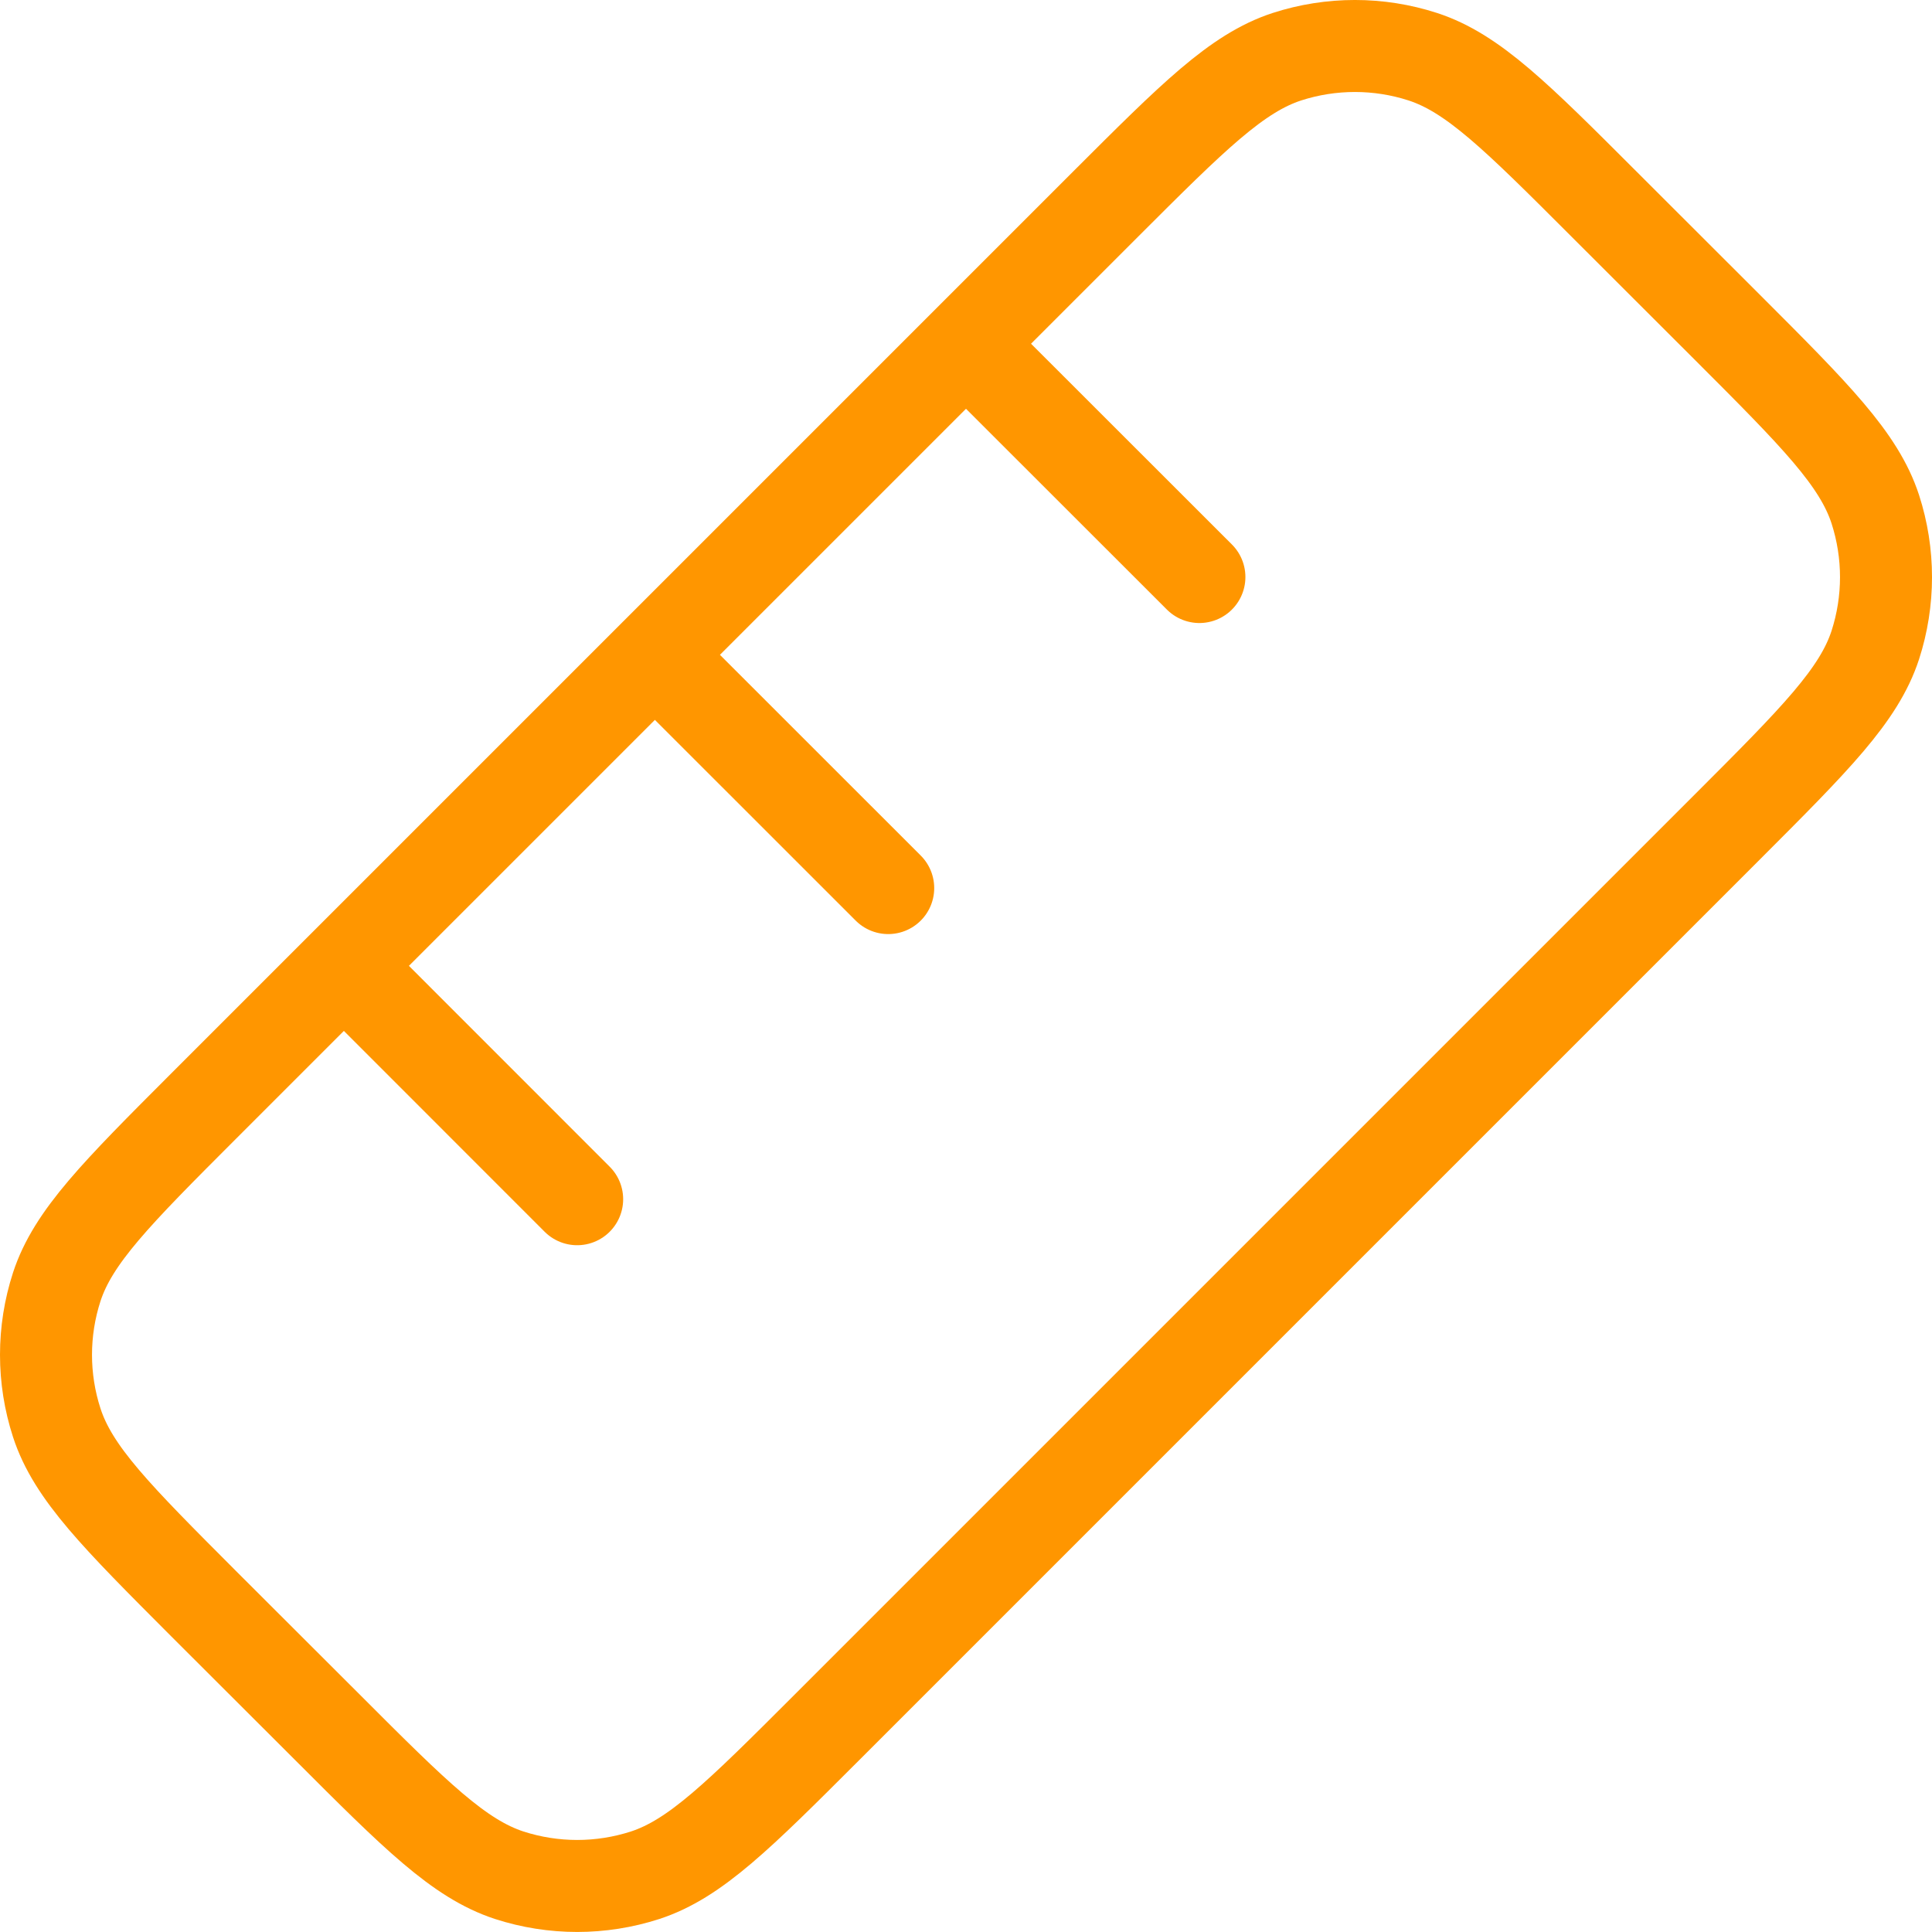
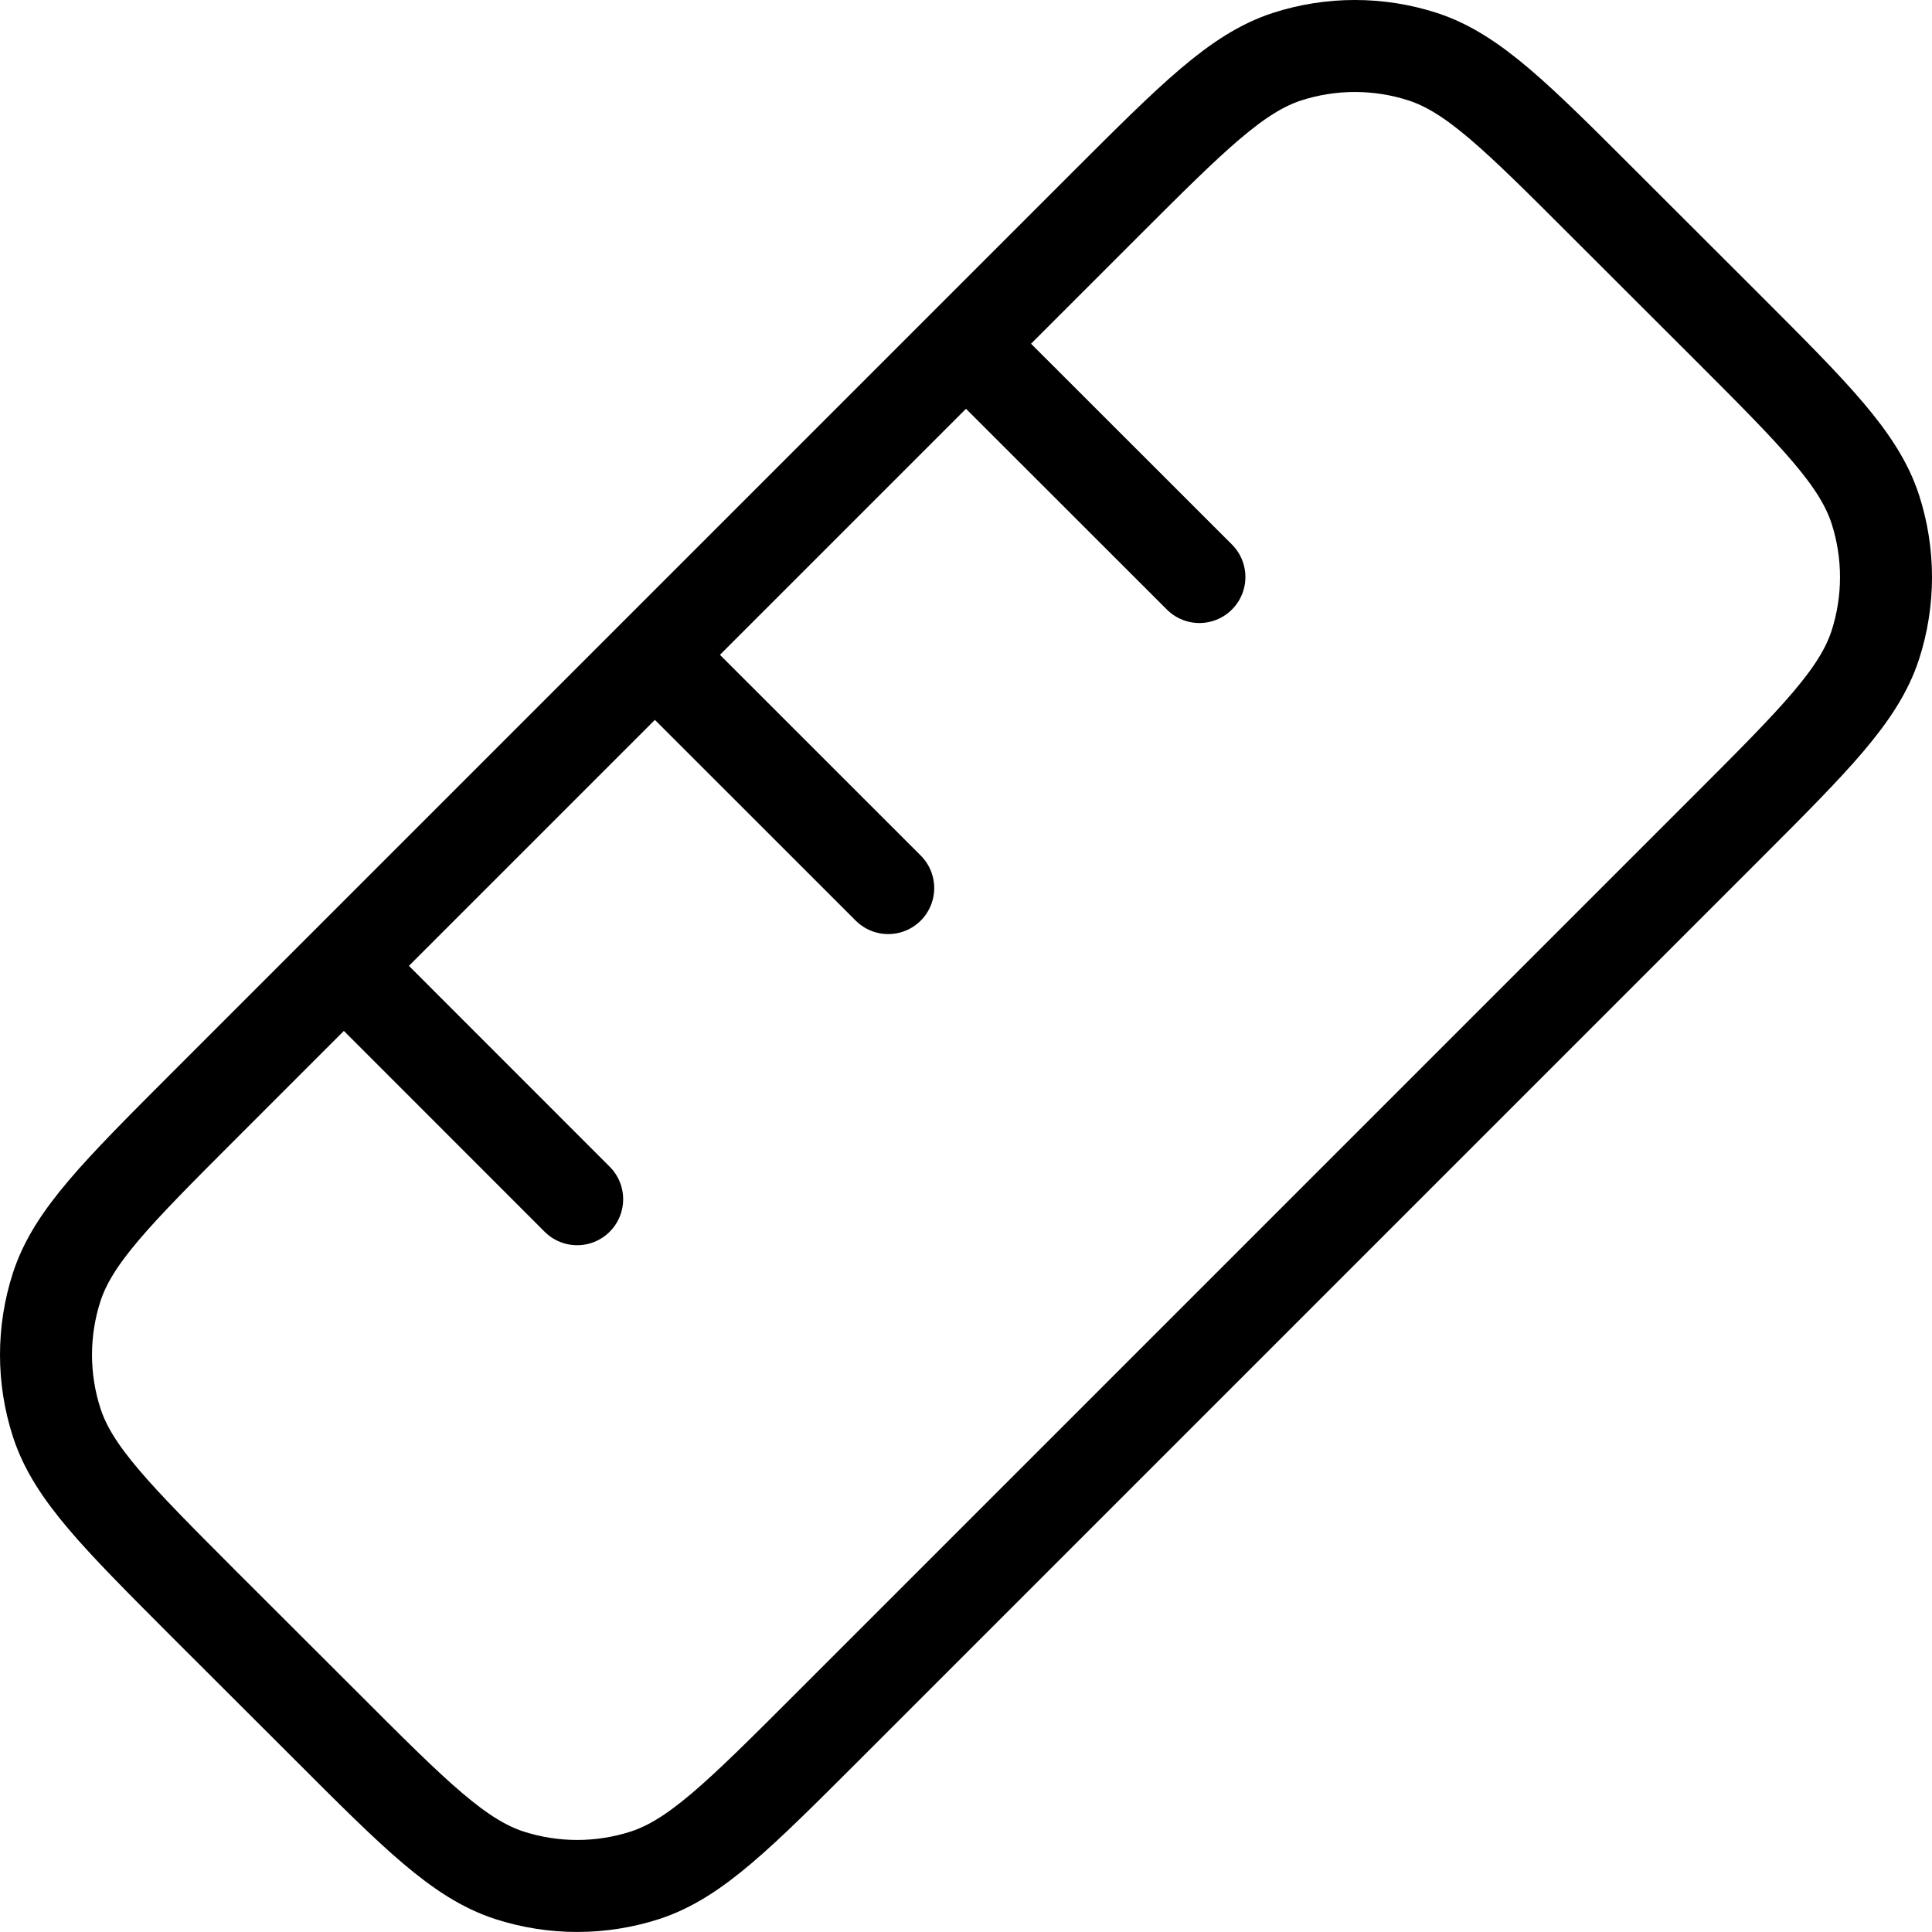
<svg xmlns="http://www.w3.org/2000/svg" width="42" height="42" viewBox="0 0 42 42" fill="none">
-   <path d="M7.476 20.997L12.547 26.07M14.236 14.235L19.309 19.306M21 7.473L26.074 12.544M4.43 24.042L24.043 4.429C25.938 2.536 26.887 1.589 27.976 1.233C28.938 0.922 29.971 0.922 30.931 1.233C32.022 1.589 32.969 2.536 34.86 4.427L37.571 7.135C39.465 9.029 40.411 9.98 40.767 11.069C41.078 12.031 41.078 13.062 40.767 14.024C40.411 15.113 39.465 16.062 37.571 17.957L17.958 37.57C16.063 39.464 15.114 40.41 14.025 40.766C13.063 41.077 12.032 41.077 11.07 40.766C9.981 40.41 9.03 39.464 7.136 37.568L4.425 34.861C2.536 32.968 1.59 32.024 1.234 30.93C0.922 29.97 0.922 28.935 1.234 27.975C1.59 26.886 2.536 25.937 4.43 24.042Z" stroke="#FF9600" stroke-width="2" stroke-linecap="round" stroke-linejoin="round" />
+   <path d="M7.476 20.997L12.547 26.07M14.236 14.235L19.309 19.306M21 7.473L26.074 12.544M4.43 24.042L24.043 4.429C25.938 2.536 26.887 1.589 27.976 1.233C28.938 0.922 29.971 0.922 30.931 1.233C32.022 1.589 32.969 2.536 34.86 4.427L37.571 7.135C39.465 9.029 40.411 9.98 40.767 11.069C41.078 12.031 41.078 13.062 40.767 14.024C40.411 15.113 39.465 16.062 37.571 17.957L17.958 37.57C16.063 39.464 15.114 40.41 14.025 40.766C13.063 41.077 12.032 41.077 11.07 40.766C9.981 40.41 9.03 39.464 7.136 37.568L4.425 34.861C2.536 32.968 1.59 32.024 1.234 30.93C0.922 29.97 0.922 28.935 1.234 27.975C1.59 26.886 2.536 25.937 4.43 24.042Z" stroke="currentColor" stroke-width="2" stroke-linecap="round" stroke-linejoin="round" />
</svg>
